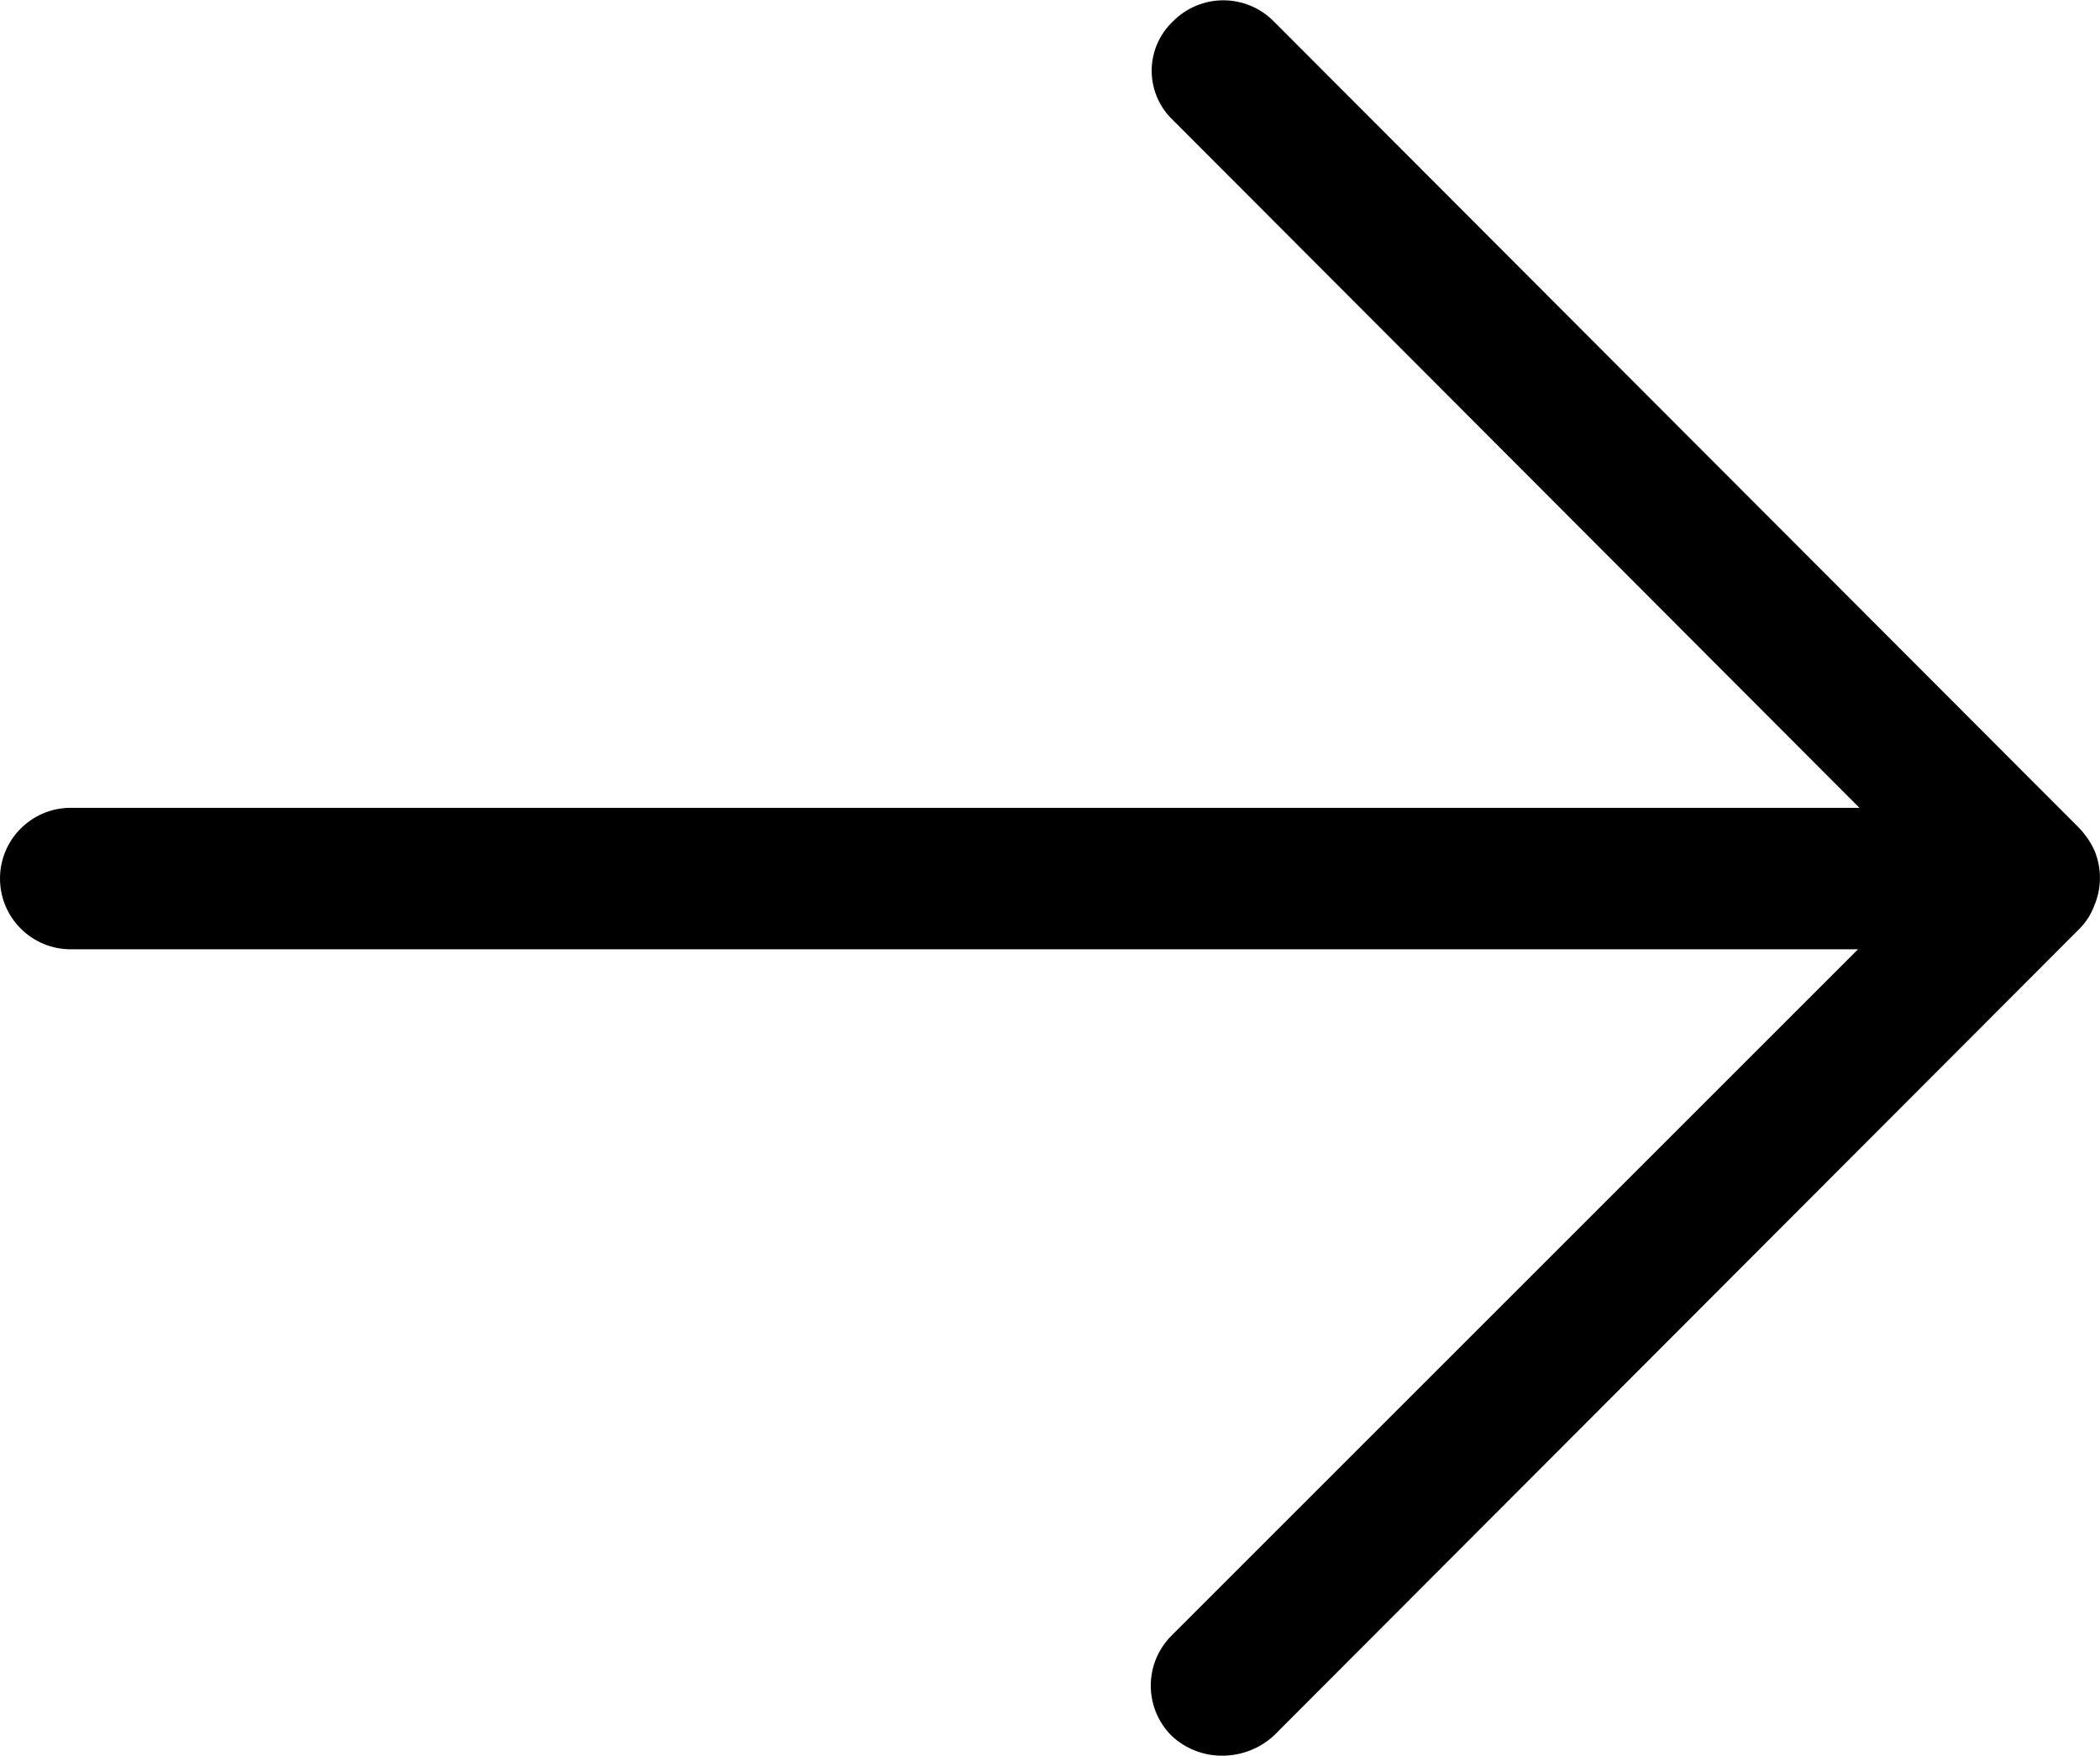
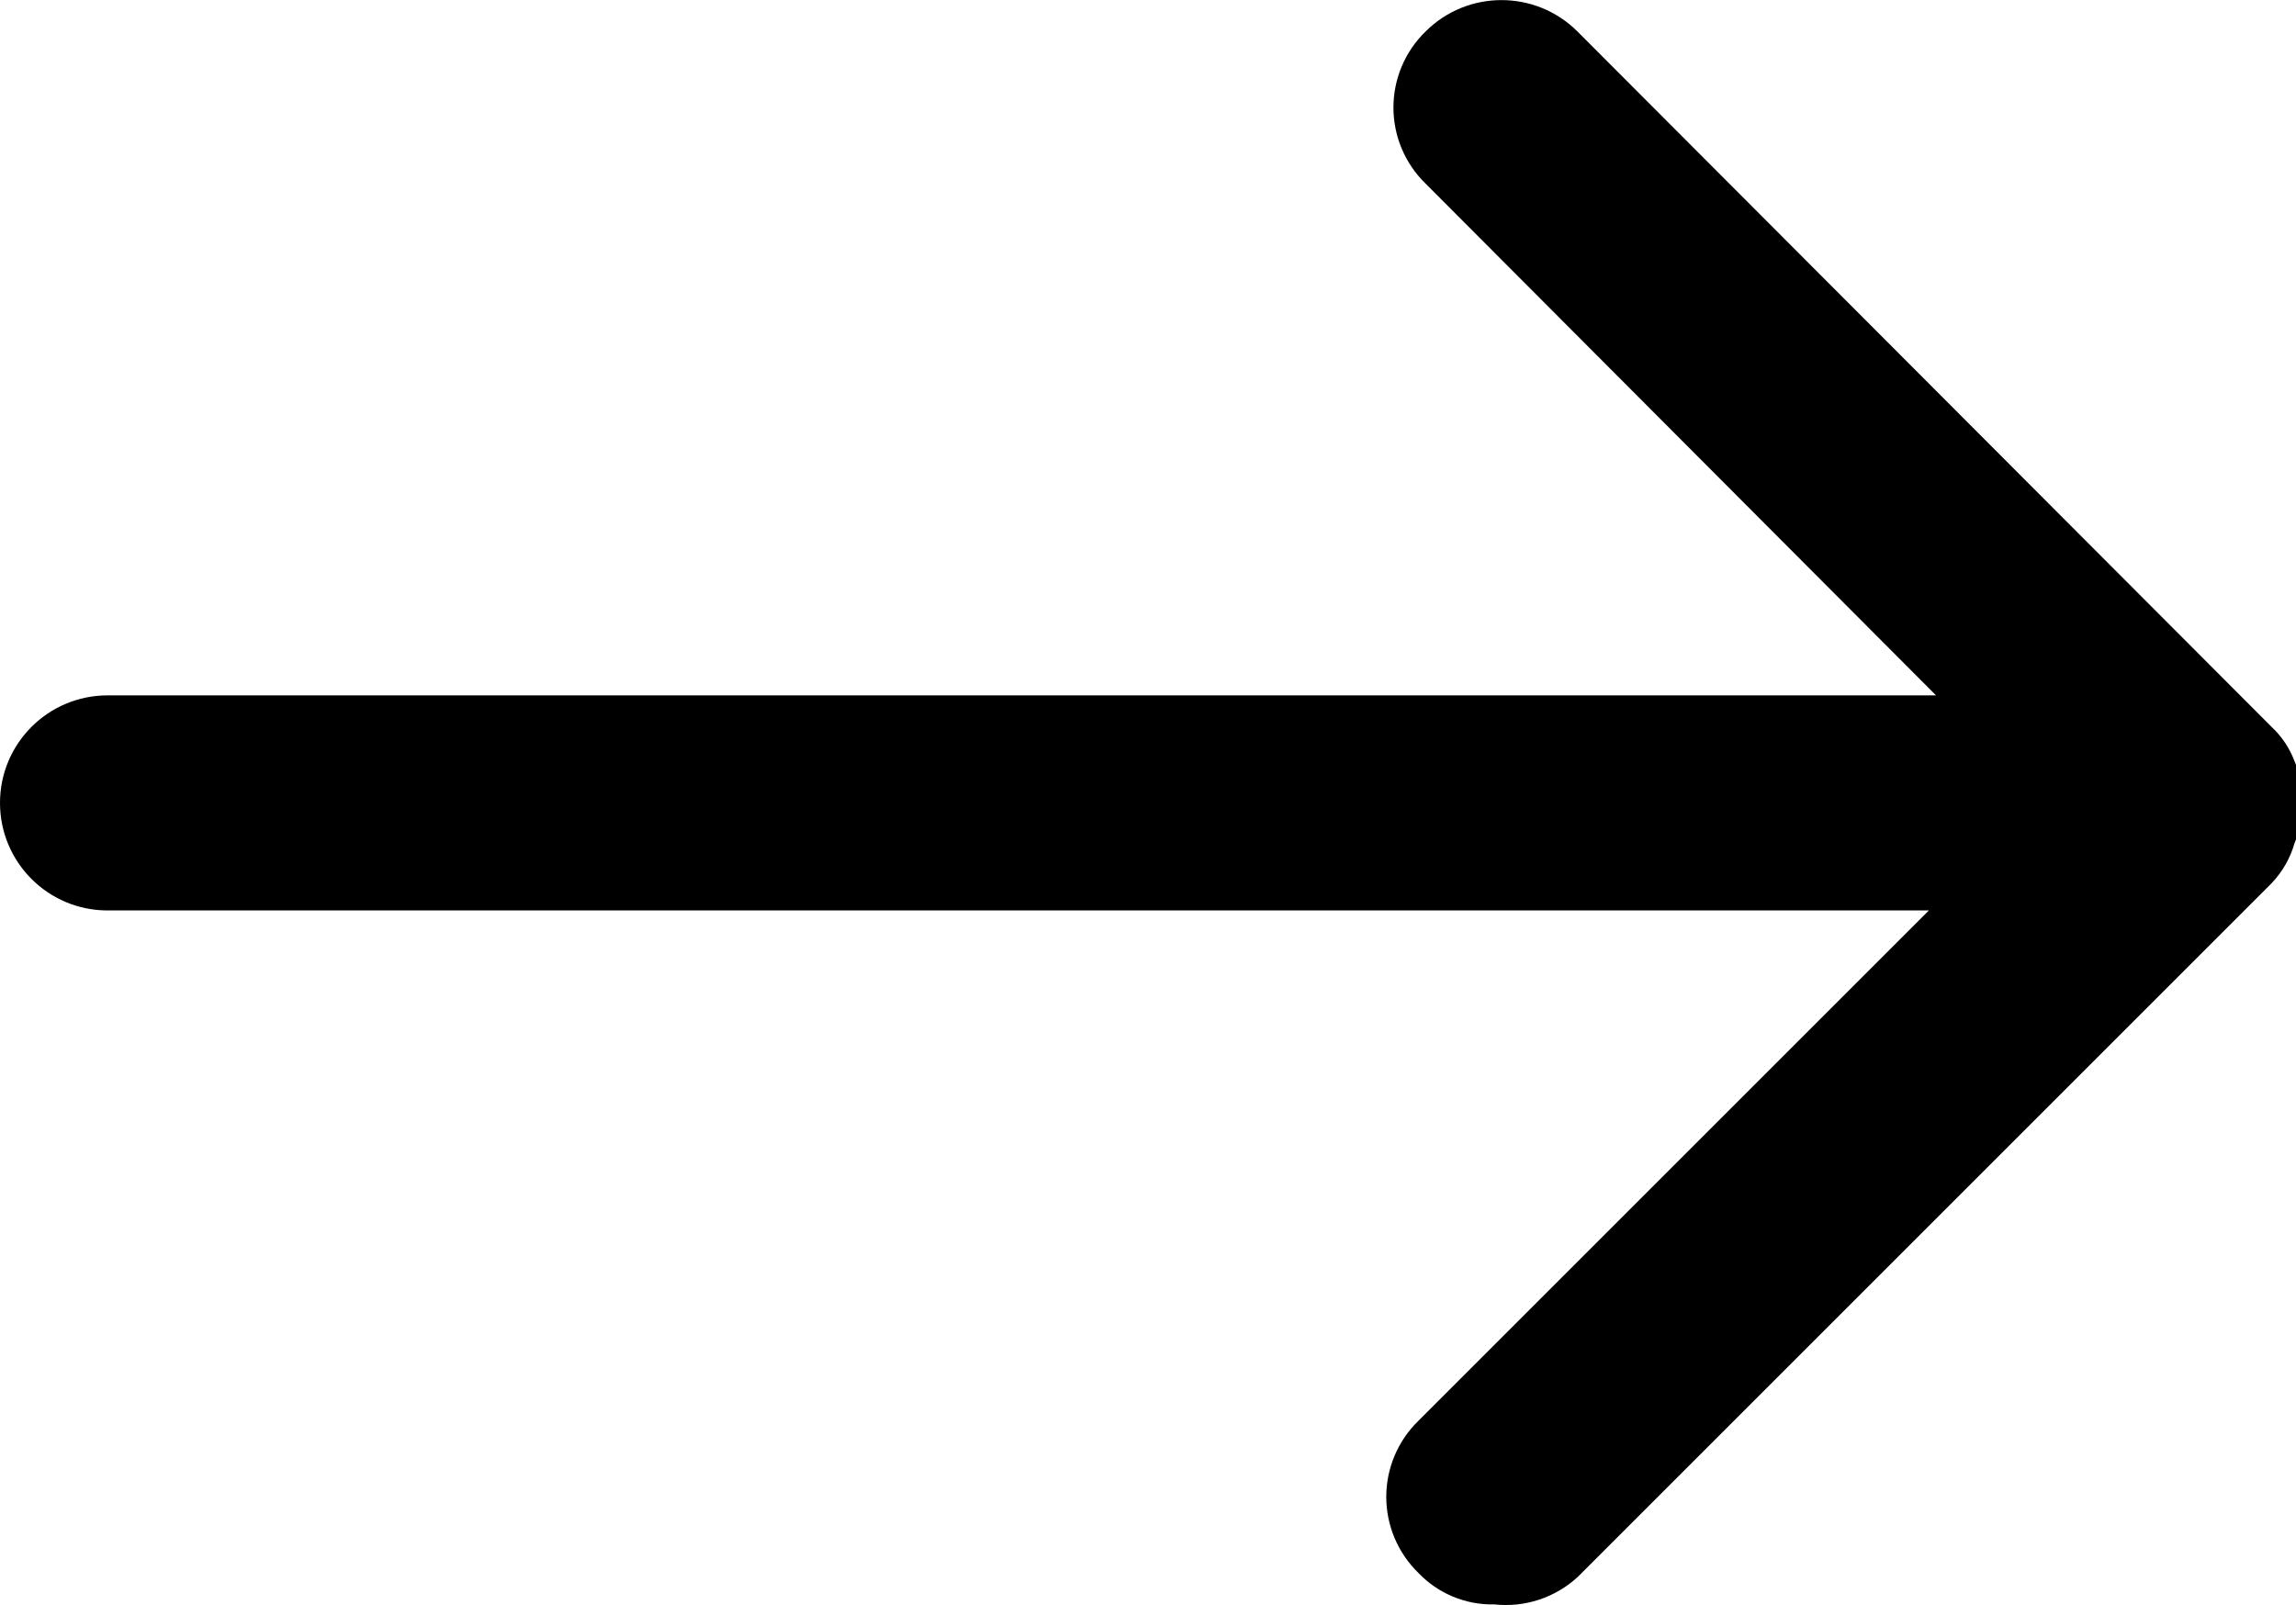
- <svg xmlns="http://www.w3.org/2000/svg" viewBox="0 0 14.84 12.41">
-   <g id="圖層_2" data-name="圖層 2">
-     <g id="圖層_1-2" data-name="圖層 1">
-       <path class="cls-1" d="M14.8,6.4a.5.5,0,0,0,0-.39.57.57,0,0,0-.11-.16L9,.15a.5.5,0,0,0-.71,0,.48.48,0,0,0,0,.7l4.85,4.86H.5a.5.5,0,0,0-.5.5.5.5,0,0,0,.5.5H13.13L8.28,11.56a.5.5,0,0,0,0,.71.52.52,0,0,0,.35.14A.54.54,0,0,0,9,12.27l5.7-5.71A.46.46,0,0,0,14.8,6.4Z" />
-     </g>
-   </g>
+ <svg xmlns="http://www.w3.org/2000/svg" viewBox="0 0 16.01 11.19">
+   <path d="M16,5.31a.63.63,0,0,0-.16-.24L11,.22a.75.75,0,0,0-1.06,0,.74.74,0,0,0,0,1.06l3.56,3.57H.75a.75.75,0,0,0,0,1.5h12.7L9.89,9.91a.74.74,0,0,0,0,1.06.71.71,0,0,0,.53.22A.74.74,0,0,0,11,11l4.84-4.84A.67.67,0,0,0,16,5.88.71.71,0,0,0,16,5.31Z" />
</svg>
